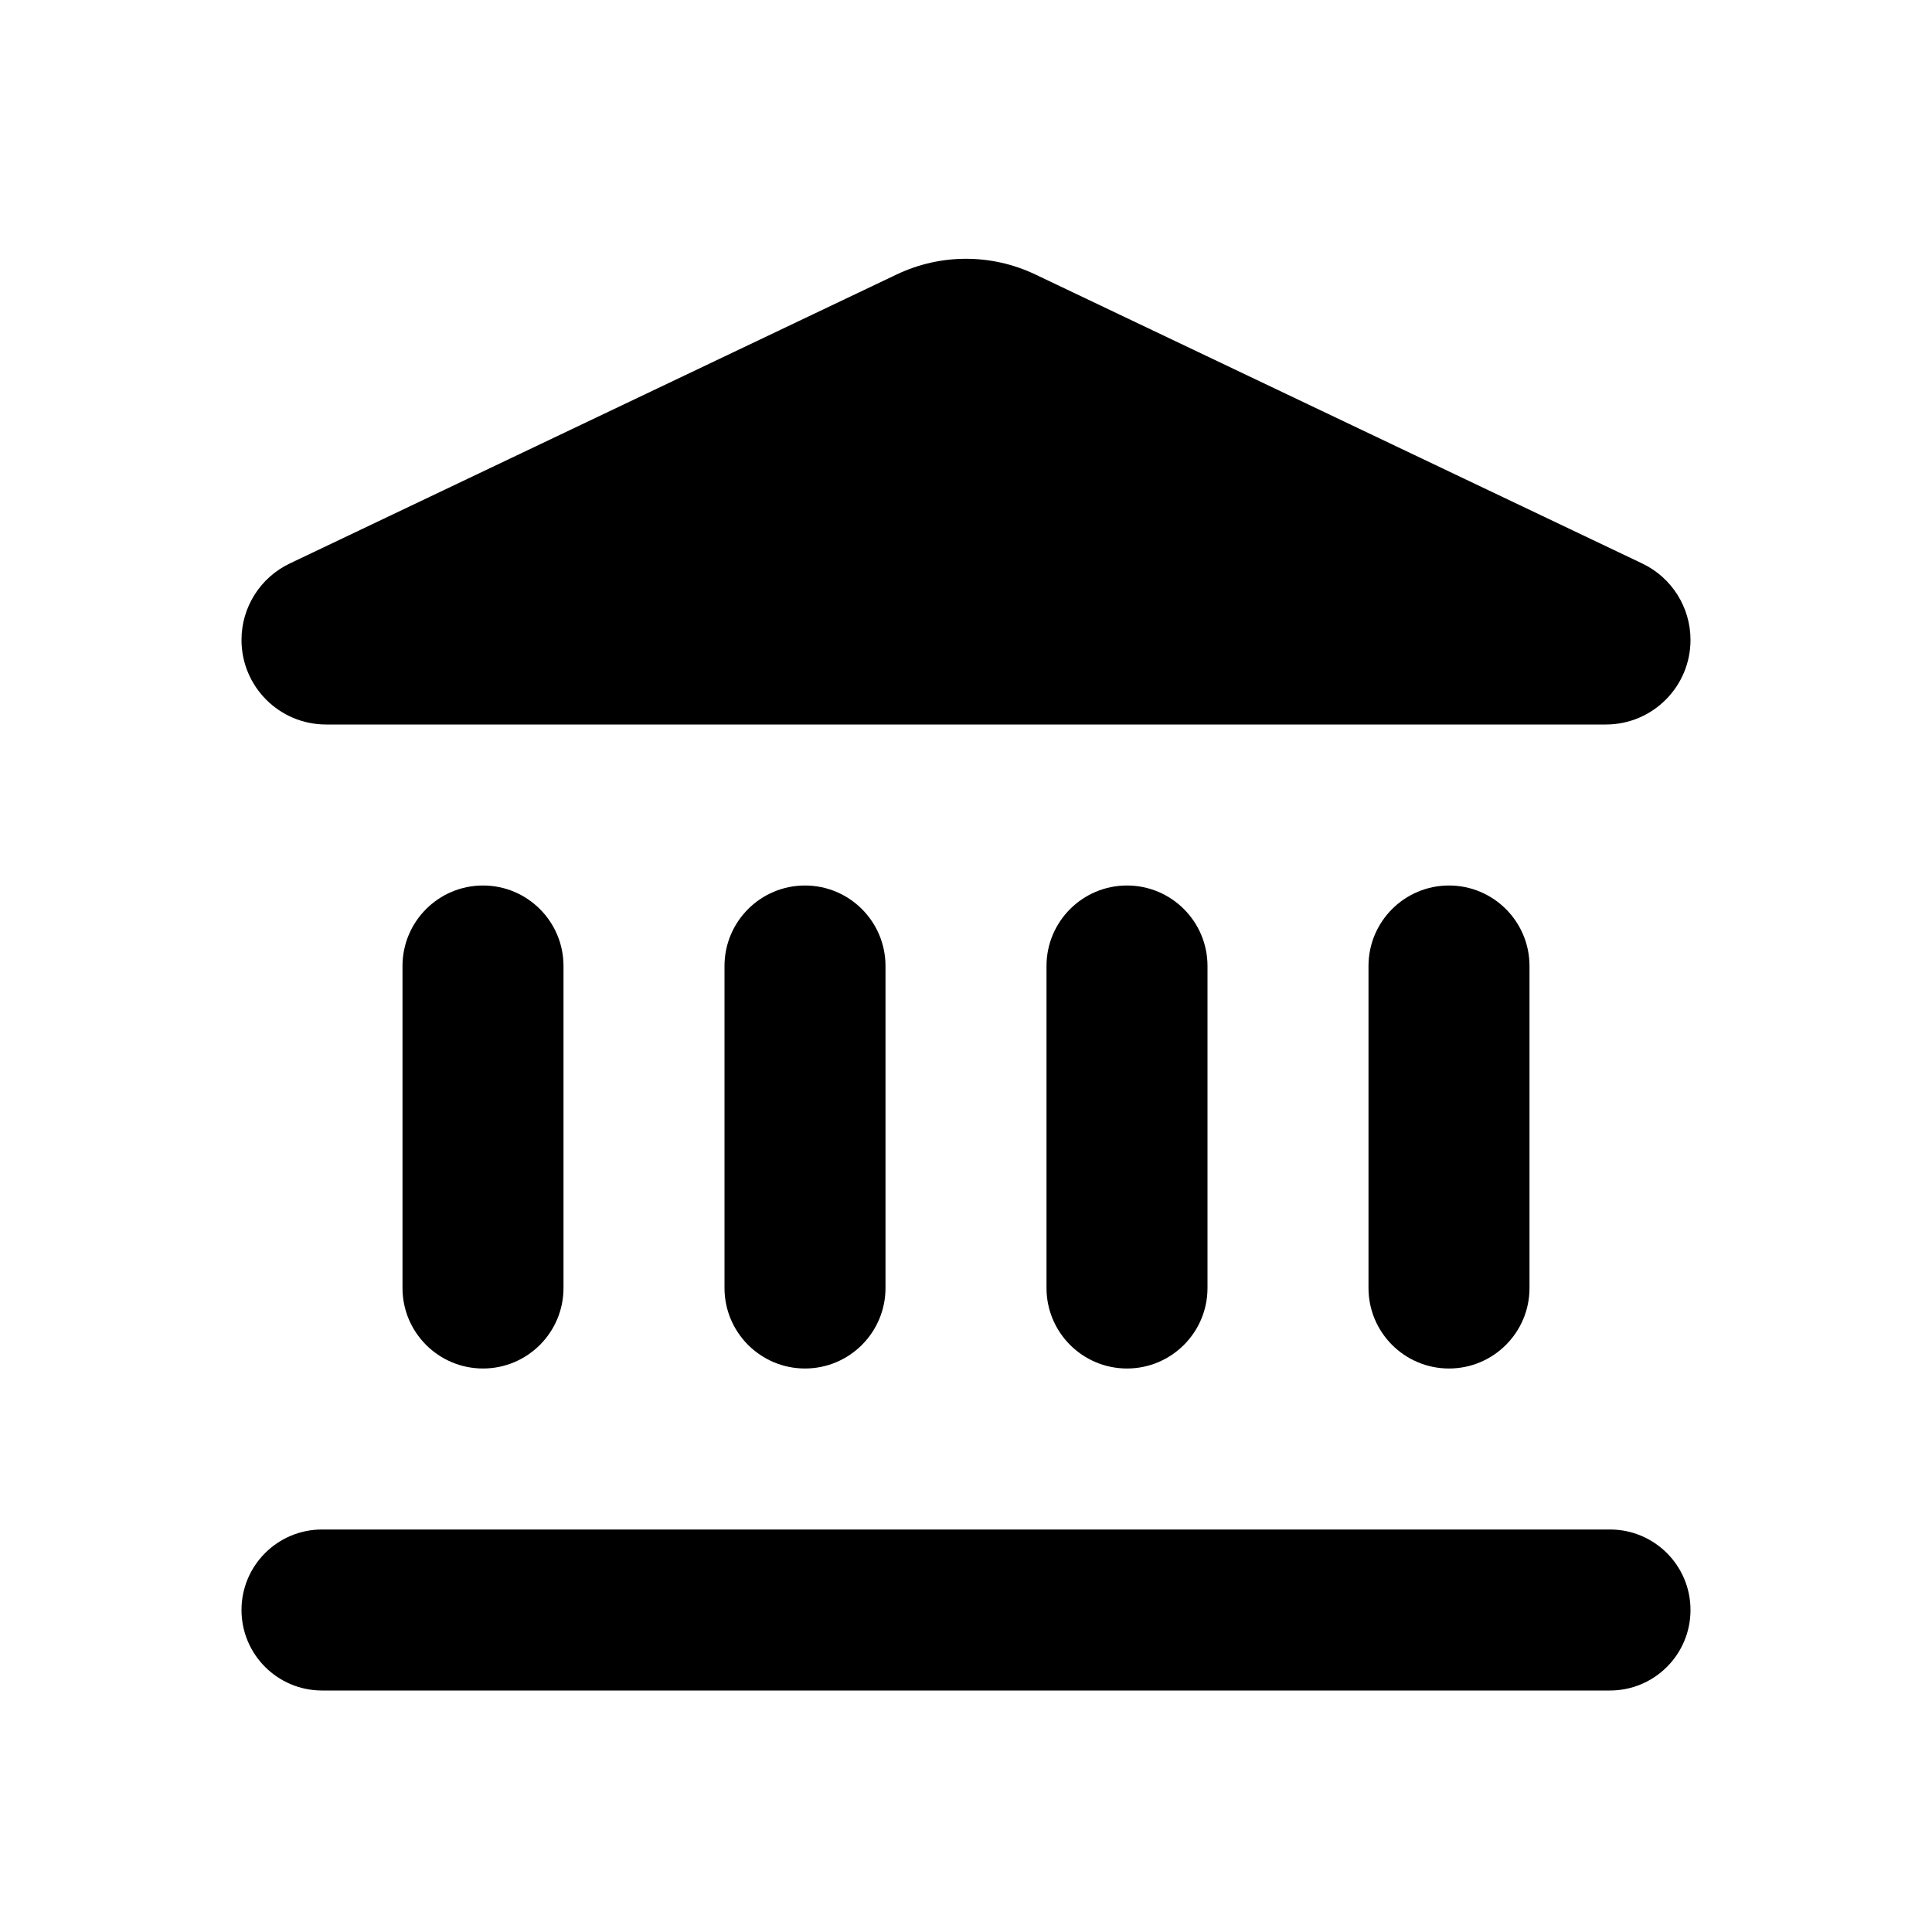
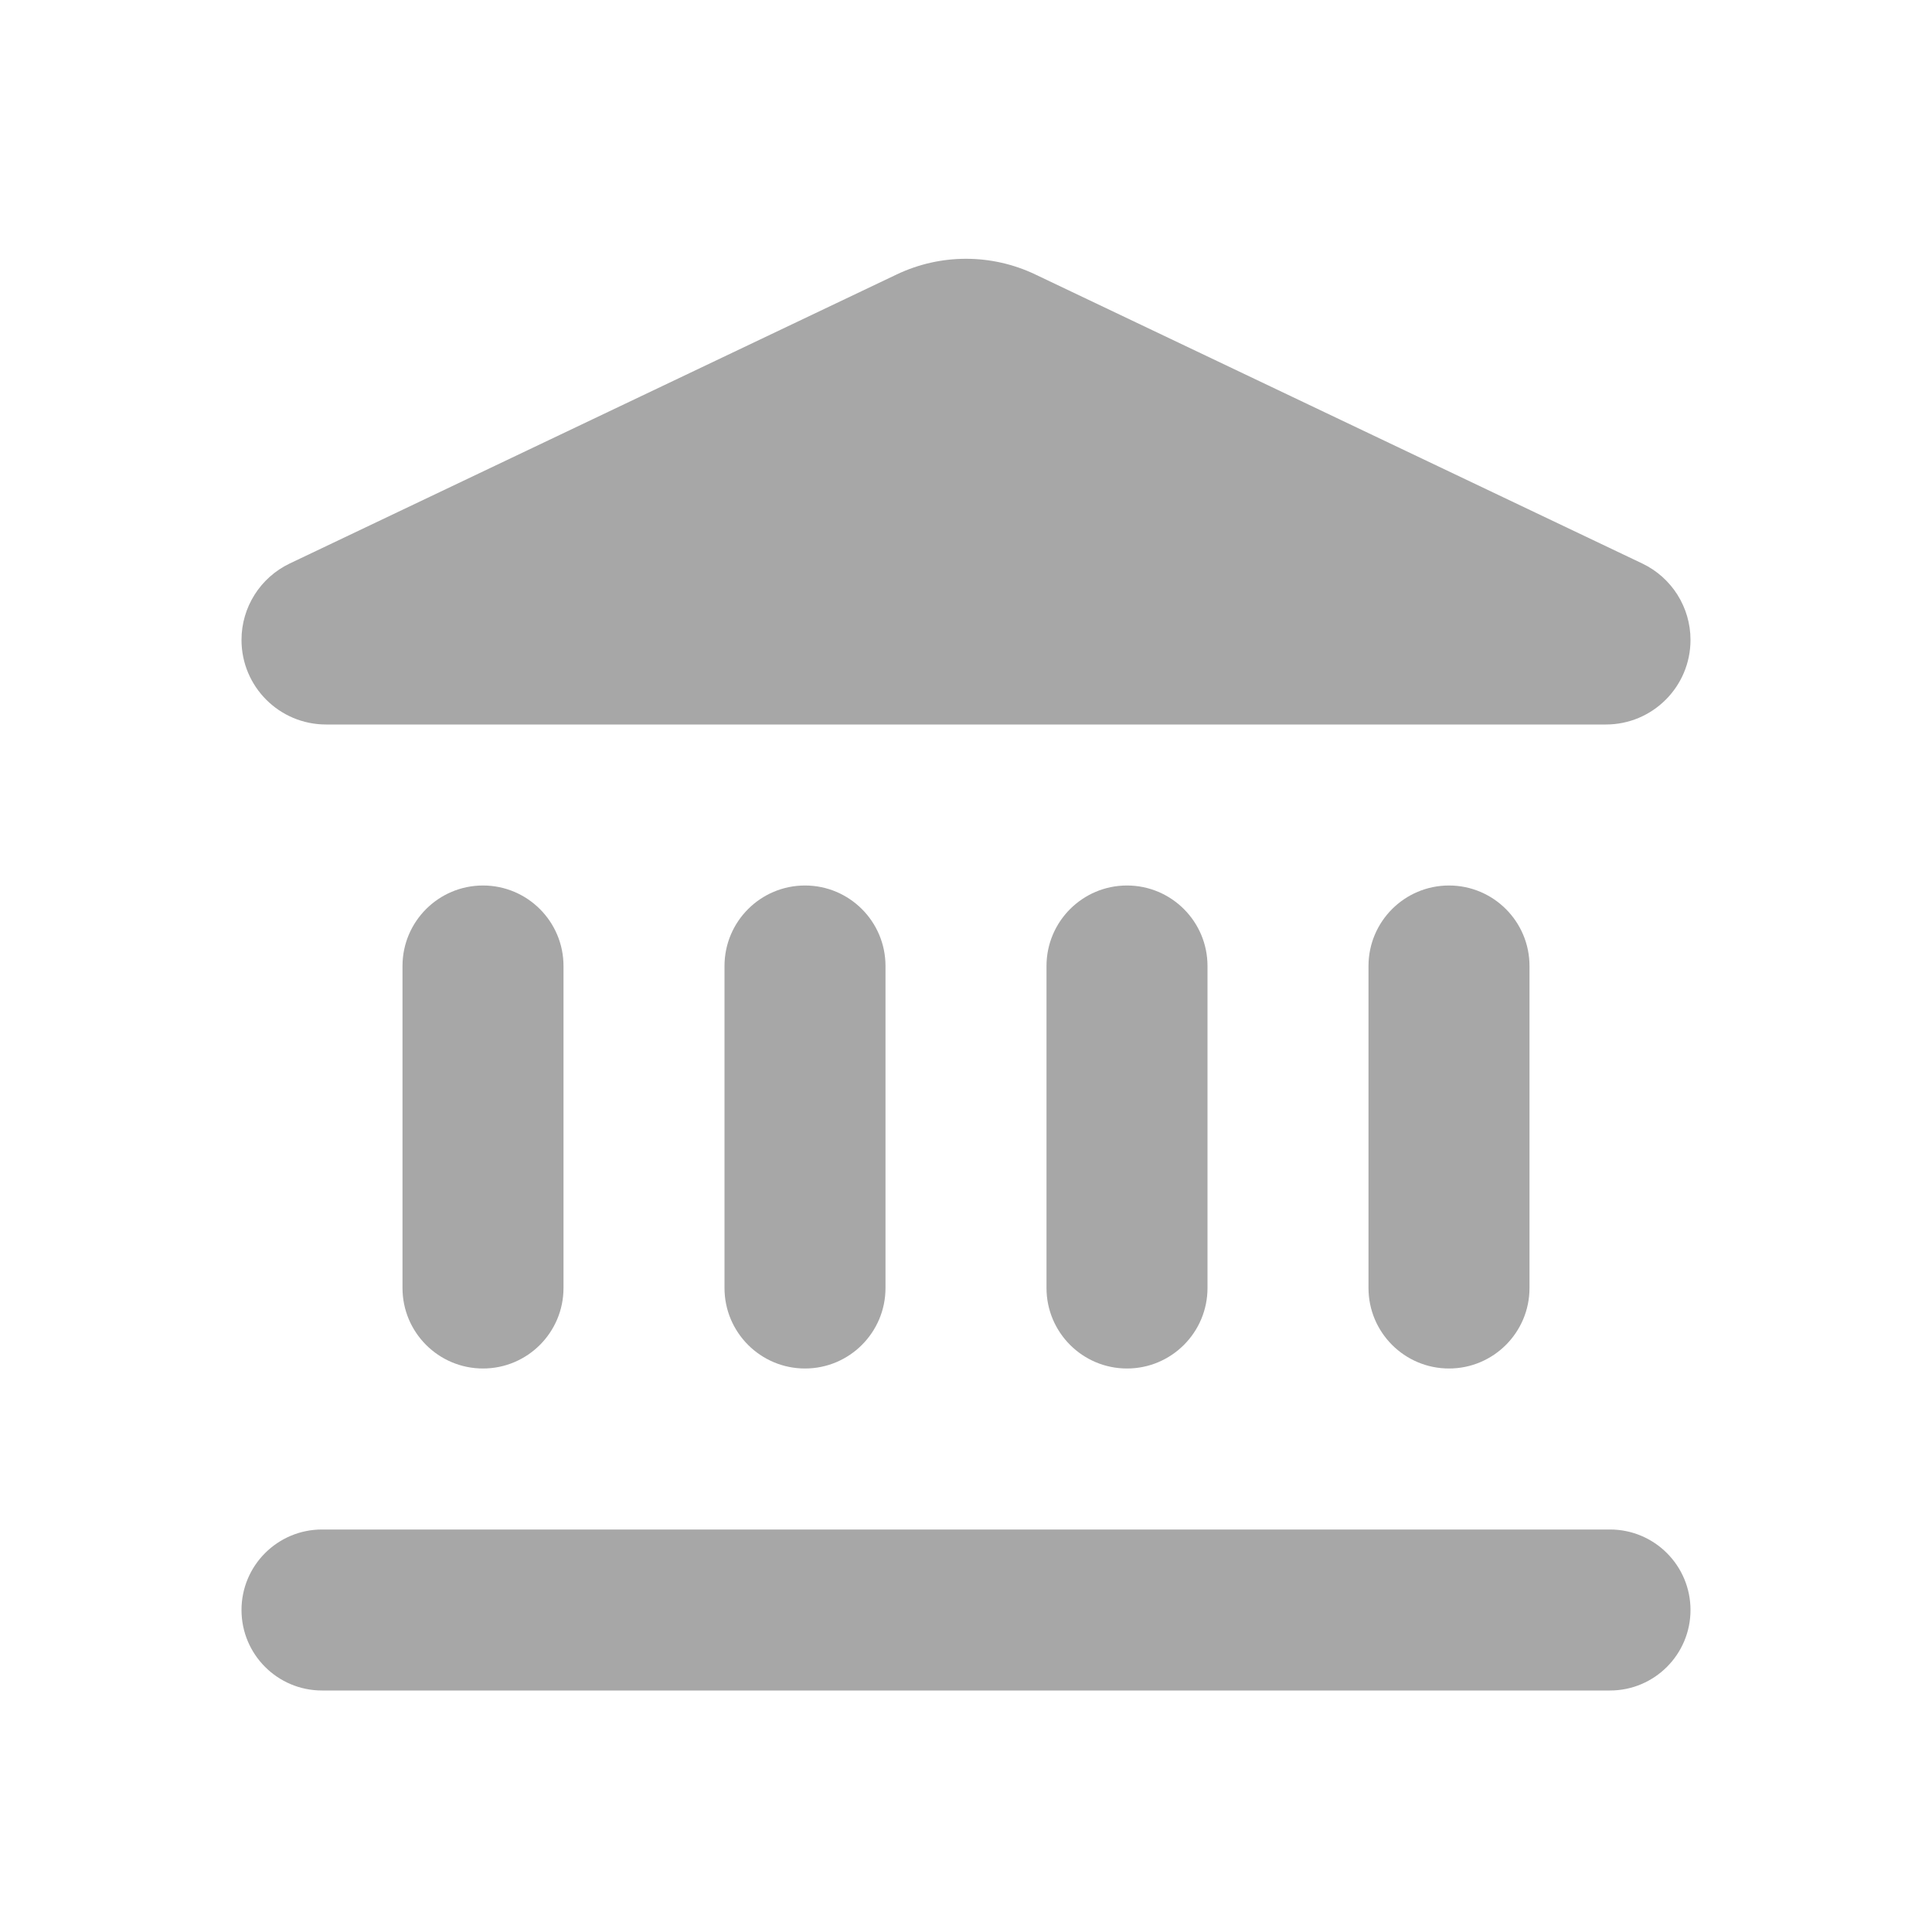
<svg xmlns="http://www.w3.org/2000/svg" width="24" height="24" viewBox="0 0 24 24" fill="none">
-   <path d="M6 11C5.448 11 5 11.448 5 12V16C5 16.552 5.448 17 6 17C6.552 17 7 16.552 7 16V12C7 11.448 6.552 11 6 11ZM10 11C9.448 11 9 11.448 9 12V16C9 16.552 9.448 17 10 17C10.552 17 11 16.552 11 16V12C11 11.448 10.552 11 10 11ZM3 20C3 20.552 3.448 21 4 21H20C20.552 21 21 20.552 21 20C21 19.448 20.552 19 20 19H4C3.448 19 3 19.448 3 20ZM12.86 3.409C12.316 3.15 11.684 3.15 11.14 3.409L3.599 7C3.233 7.175 3 7.544 3 7.949C3 8.53 3.47 9 4.051 9H19.949C20.529 9 21 8.53 21 7.949C21 7.544 20.767 7.175 20.401 7L12.86 3.409Z" fill="currentColor" />
-   <path d="M14 11C13.448 11 13 11.448 13 12V16C13 16.552 13.448 17 14 17C14.552 17 15 16.552 15 16V12C15 11.448 14.552 11 14 11ZM18 11C17.448 11 17 11.448 17 12V16C17 16.552 17.448 17 18 17C18.552 17 19 16.552 19 16V12C19 11.448 18.552 11 18 11Z" fill="currentColor" />
+   <path d="M6 11C5.448 11 5 11.448 5 12V16C5 16.552 5.448 17 6 17C6.552 17 7 16.552 7 16V12C7 11.448 6.552 11 6 11ZM10 11C9.448 11 9 11.448 9 12V16C9 16.552 9.448 17 10 17C10.552 17 11 16.552 11 16V12C11 11.448 10.552 11 10 11ZM3 20C3 20.552 3.448 21 4 21H20C20.552 21 21 20.552 21 20C21 19.448 20.552 19 20 19H4C3.448 19 3 19.448 3 20ZM12.86 3.409C12.316 3.15 11.684 3.15 11.14 3.409L3.599 7C3.233 7.175 3 7.544 3 7.949C3 8.53 3.47 9 4.051 9H19.949C20.529 9 21 8.53 21 7.949C21 7.544 20.767 7.175 20.401 7L12.86 3.409Z" fill="#A7A7A7" />
+   <path d="M14 11C13.448 11 13 11.448 13 12V16C13 16.552 13.448 17 14 17C14.552 17 15 16.552 15 16V12C15 11.448 14.552 11 14 11ZM18 11C17.448 11 17 11.448 17 12V16C17 16.552 17.448 17 18 17C18.552 17 19 16.552 19 16V12C19 11.448 18.552 11 18 11Z" fill="#A7A7A7" />
</svg>
